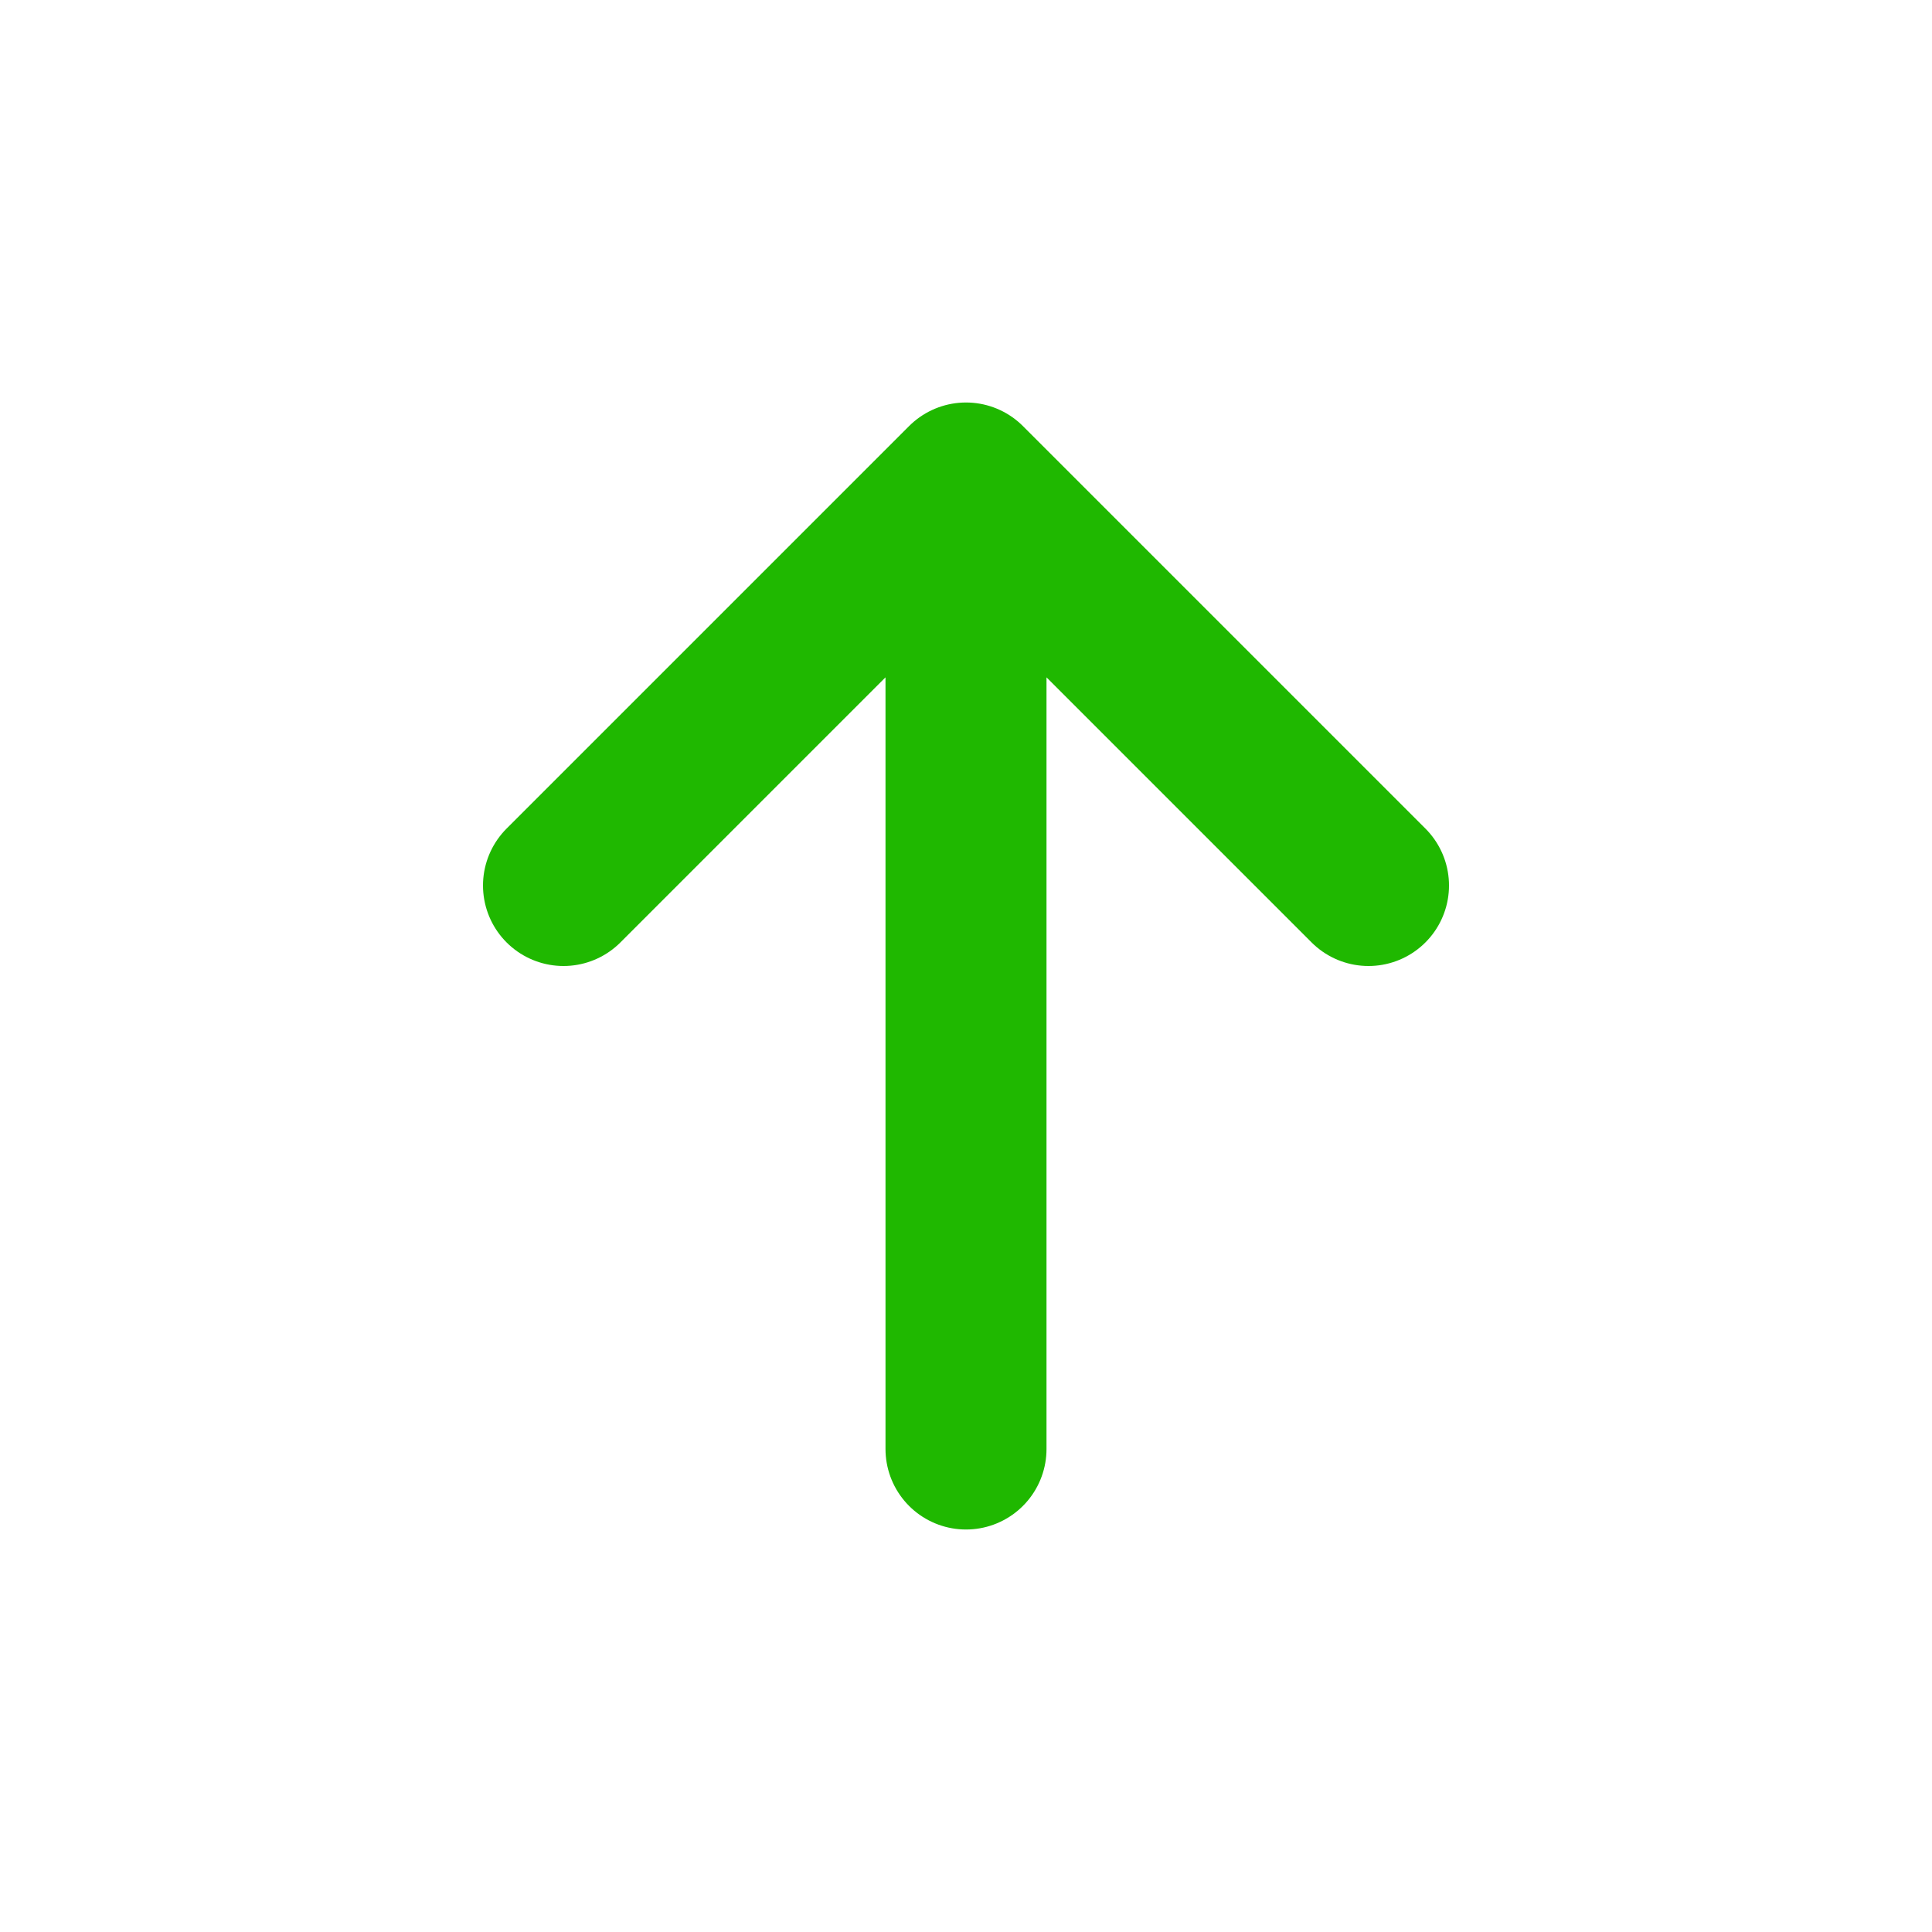
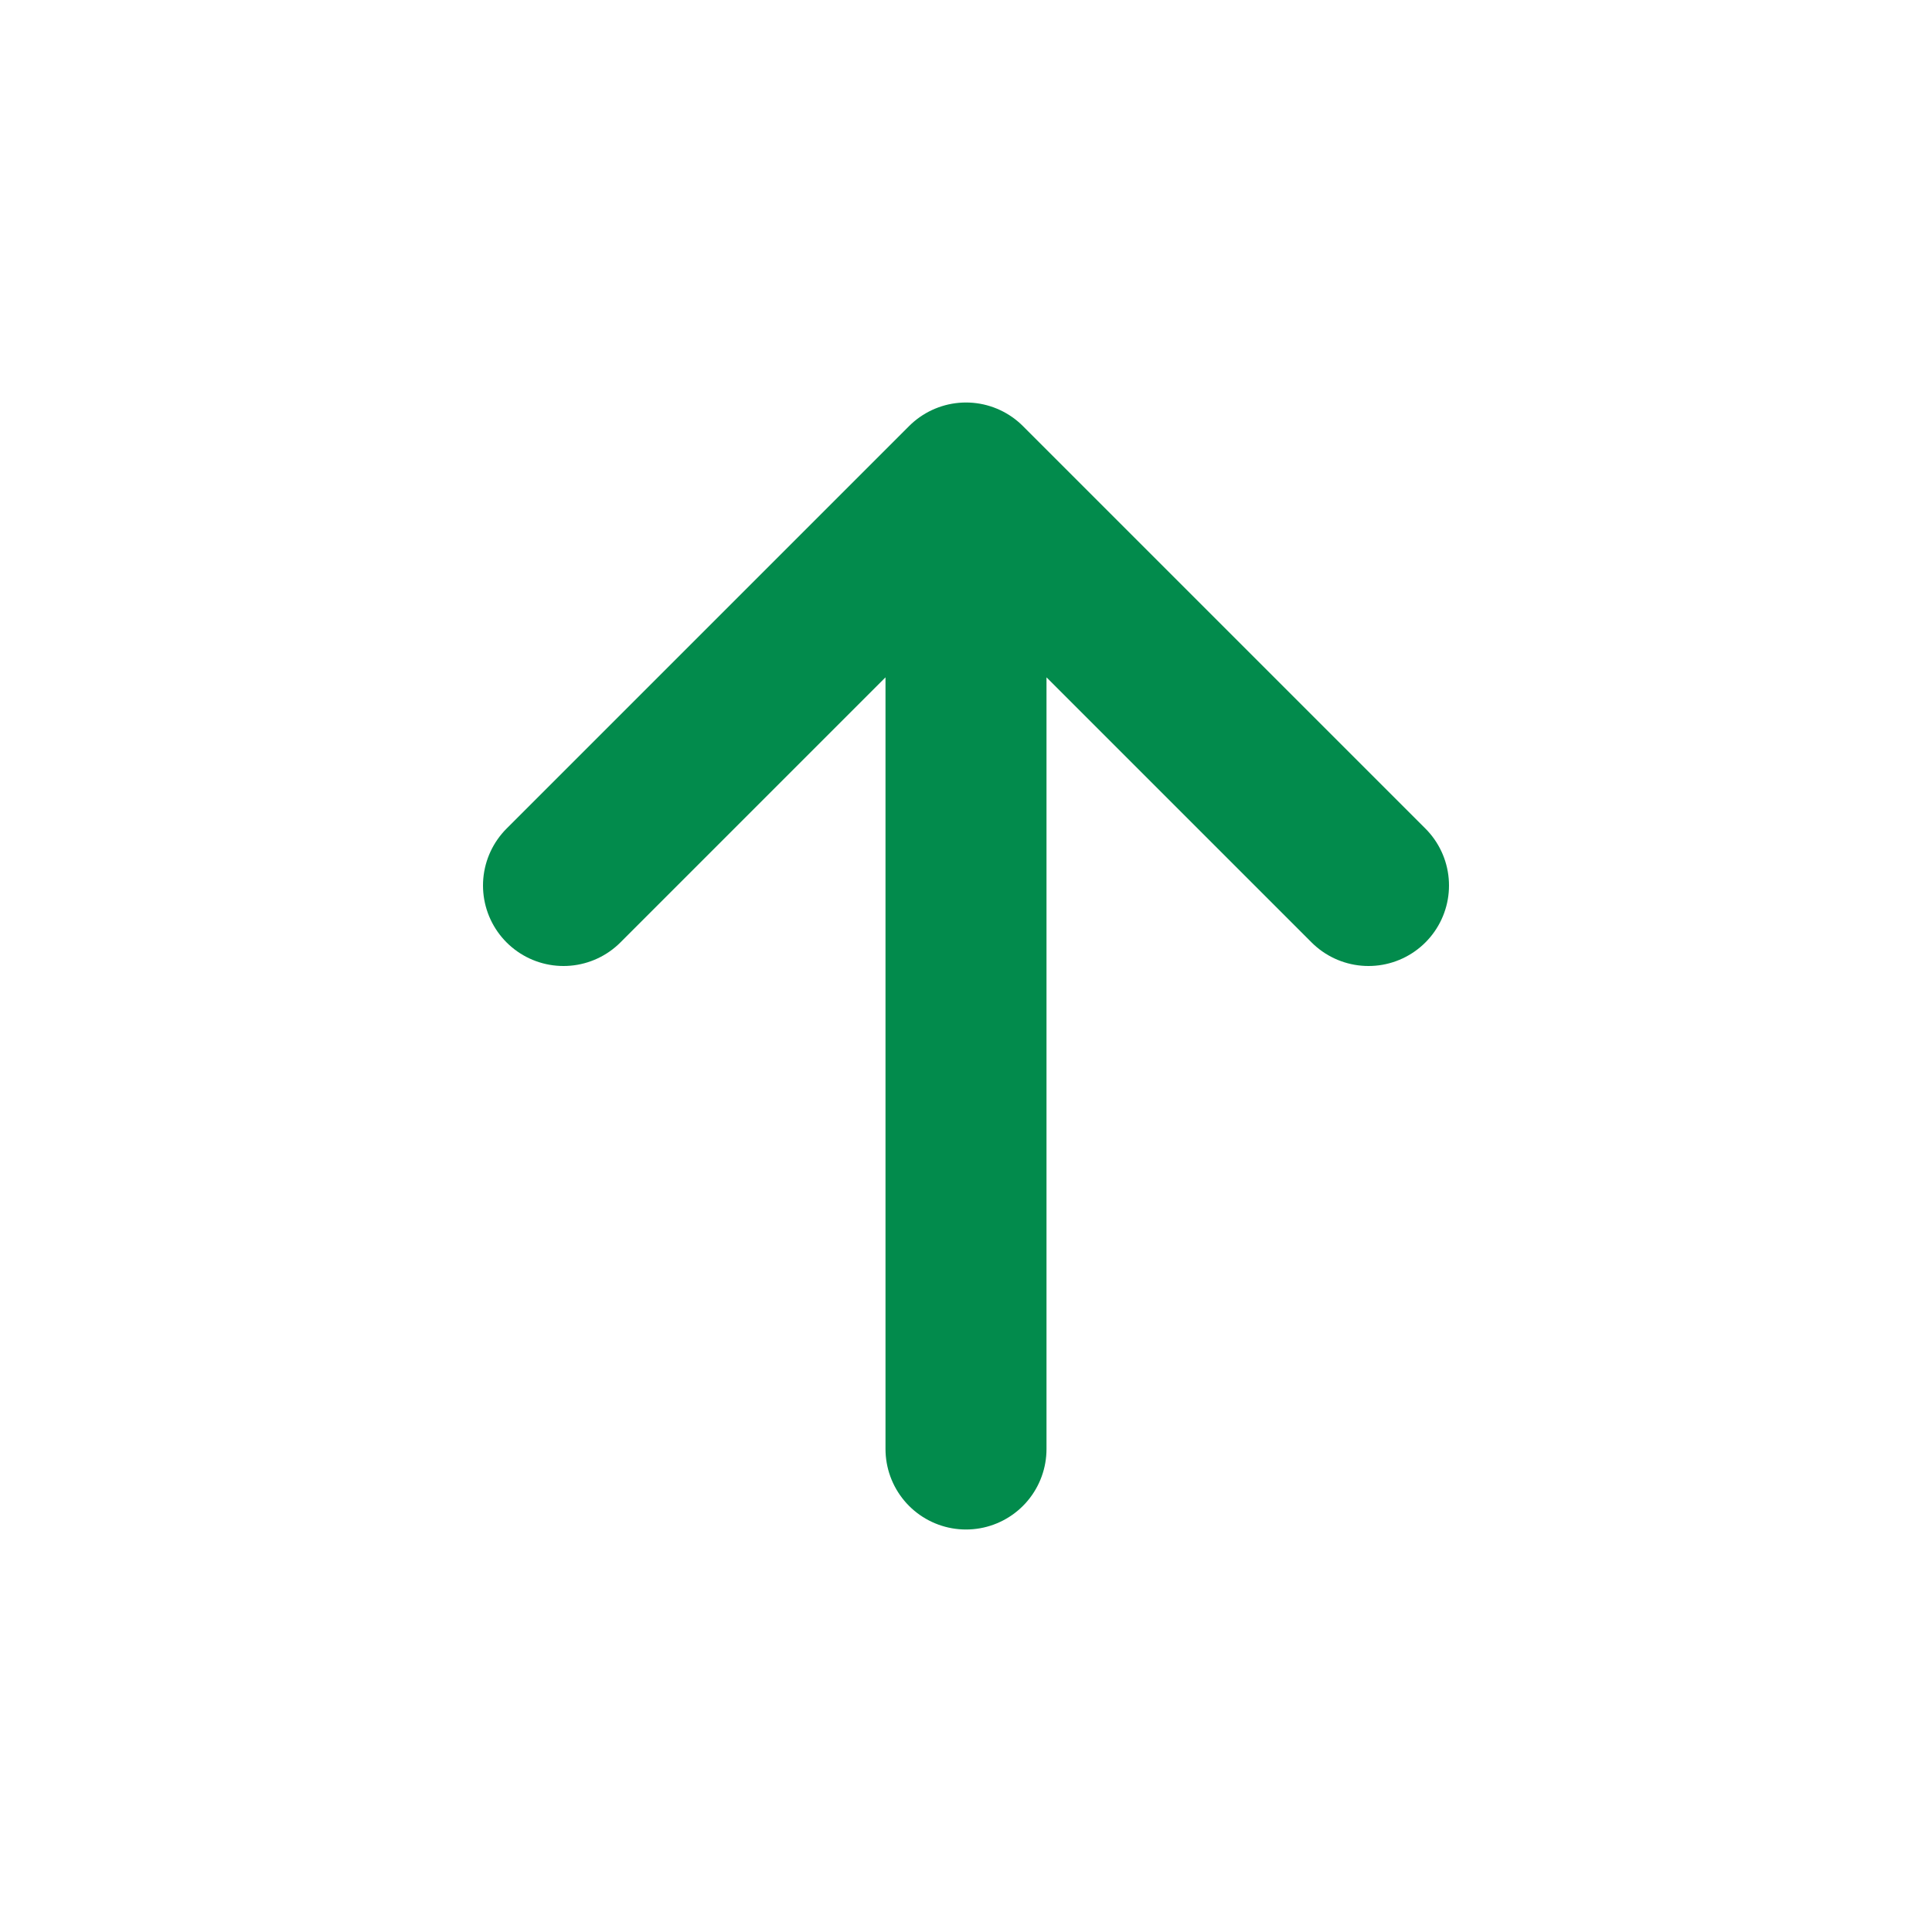
- <svg xmlns="http://www.w3.org/2000/svg" width="800px" height="800px" viewBox="0 0 24 24" fill="none">
+ <svg xmlns="http://www.w3.org/2000/svg" width="100%" height="100%" viewBox="0 0 24 24" fill="none">
  <g id="SVGRepo_bgCarrier" stroke-width="0" />
  <g id="SVGRepo_tracerCarrier" stroke-linecap="round" stroke-linejoin="round" />
  <g id="SVGRepo_iconCarrier">
-     <path d="M12 6V18M12 6L7 11M12 6L17 11" stroke="#1fb800" stroke-width="2" stroke-linecap="round" stroke-linejoin="round" />
+     <path d="M12 6V18M12 6L7 11M12 6L17 11" stroke="#028b4c" stroke-width="2" stroke-linecap="round" stroke-linejoin="round" />
  </g>
</svg>
